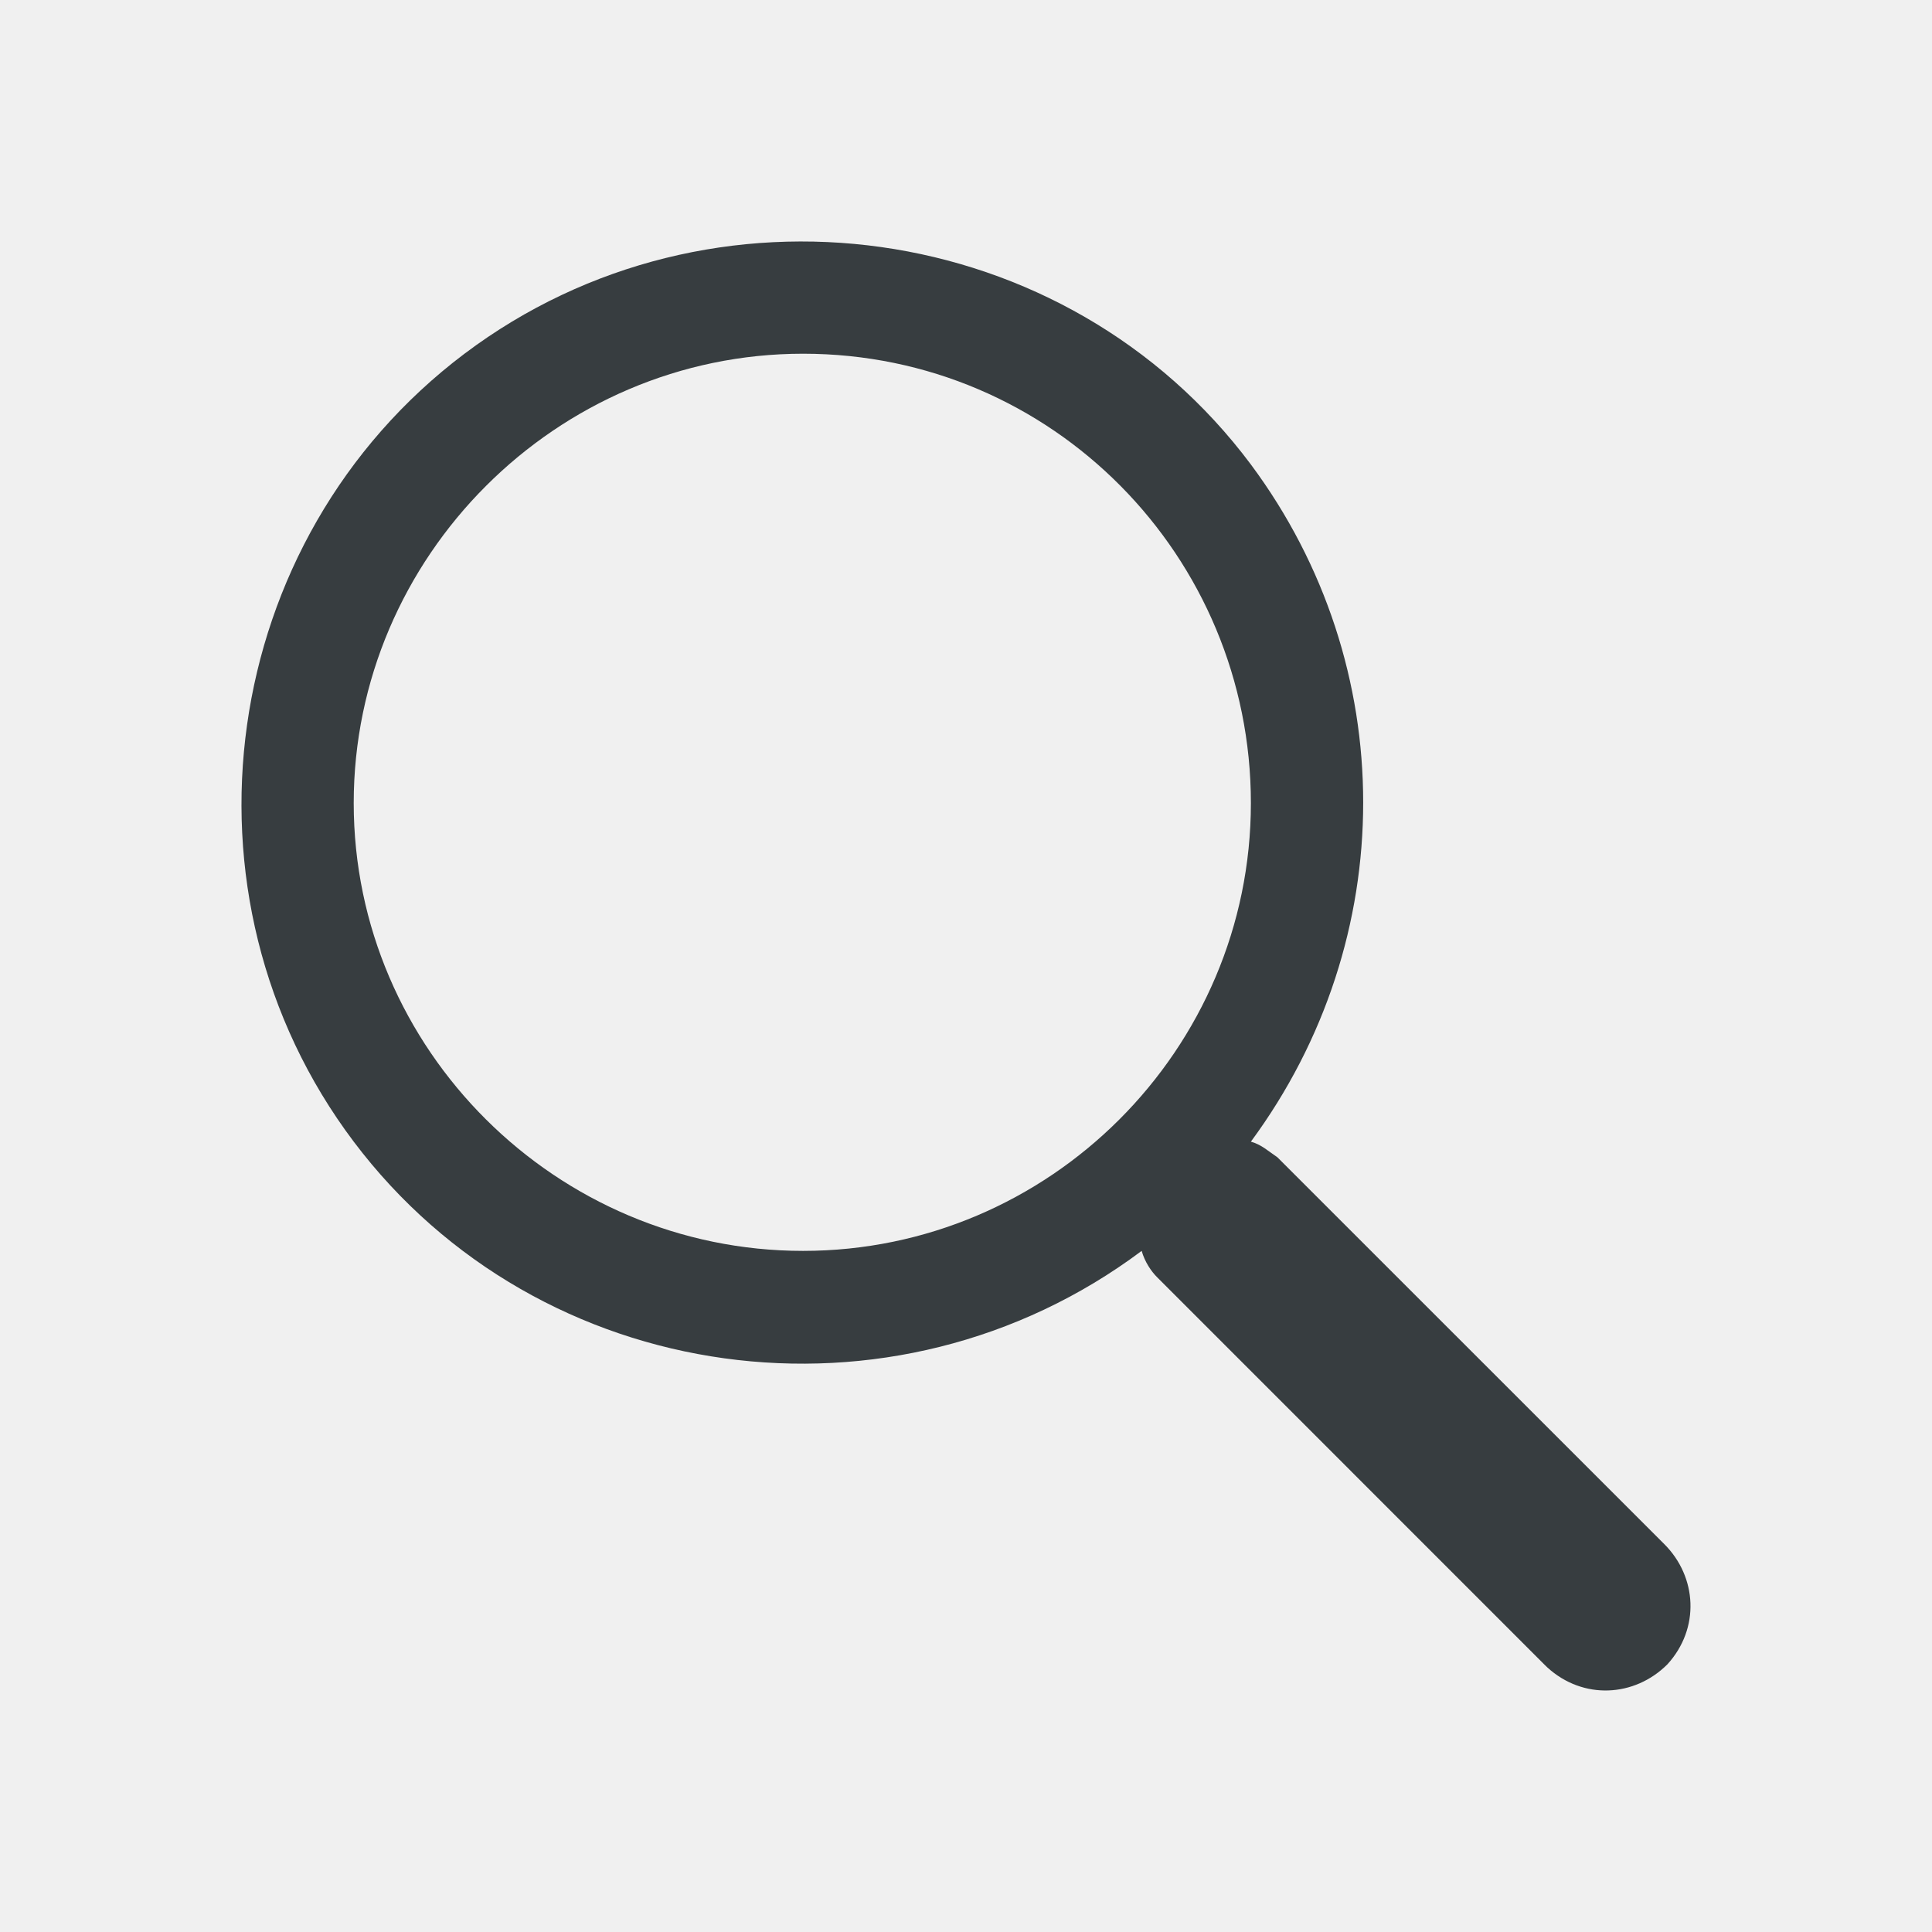
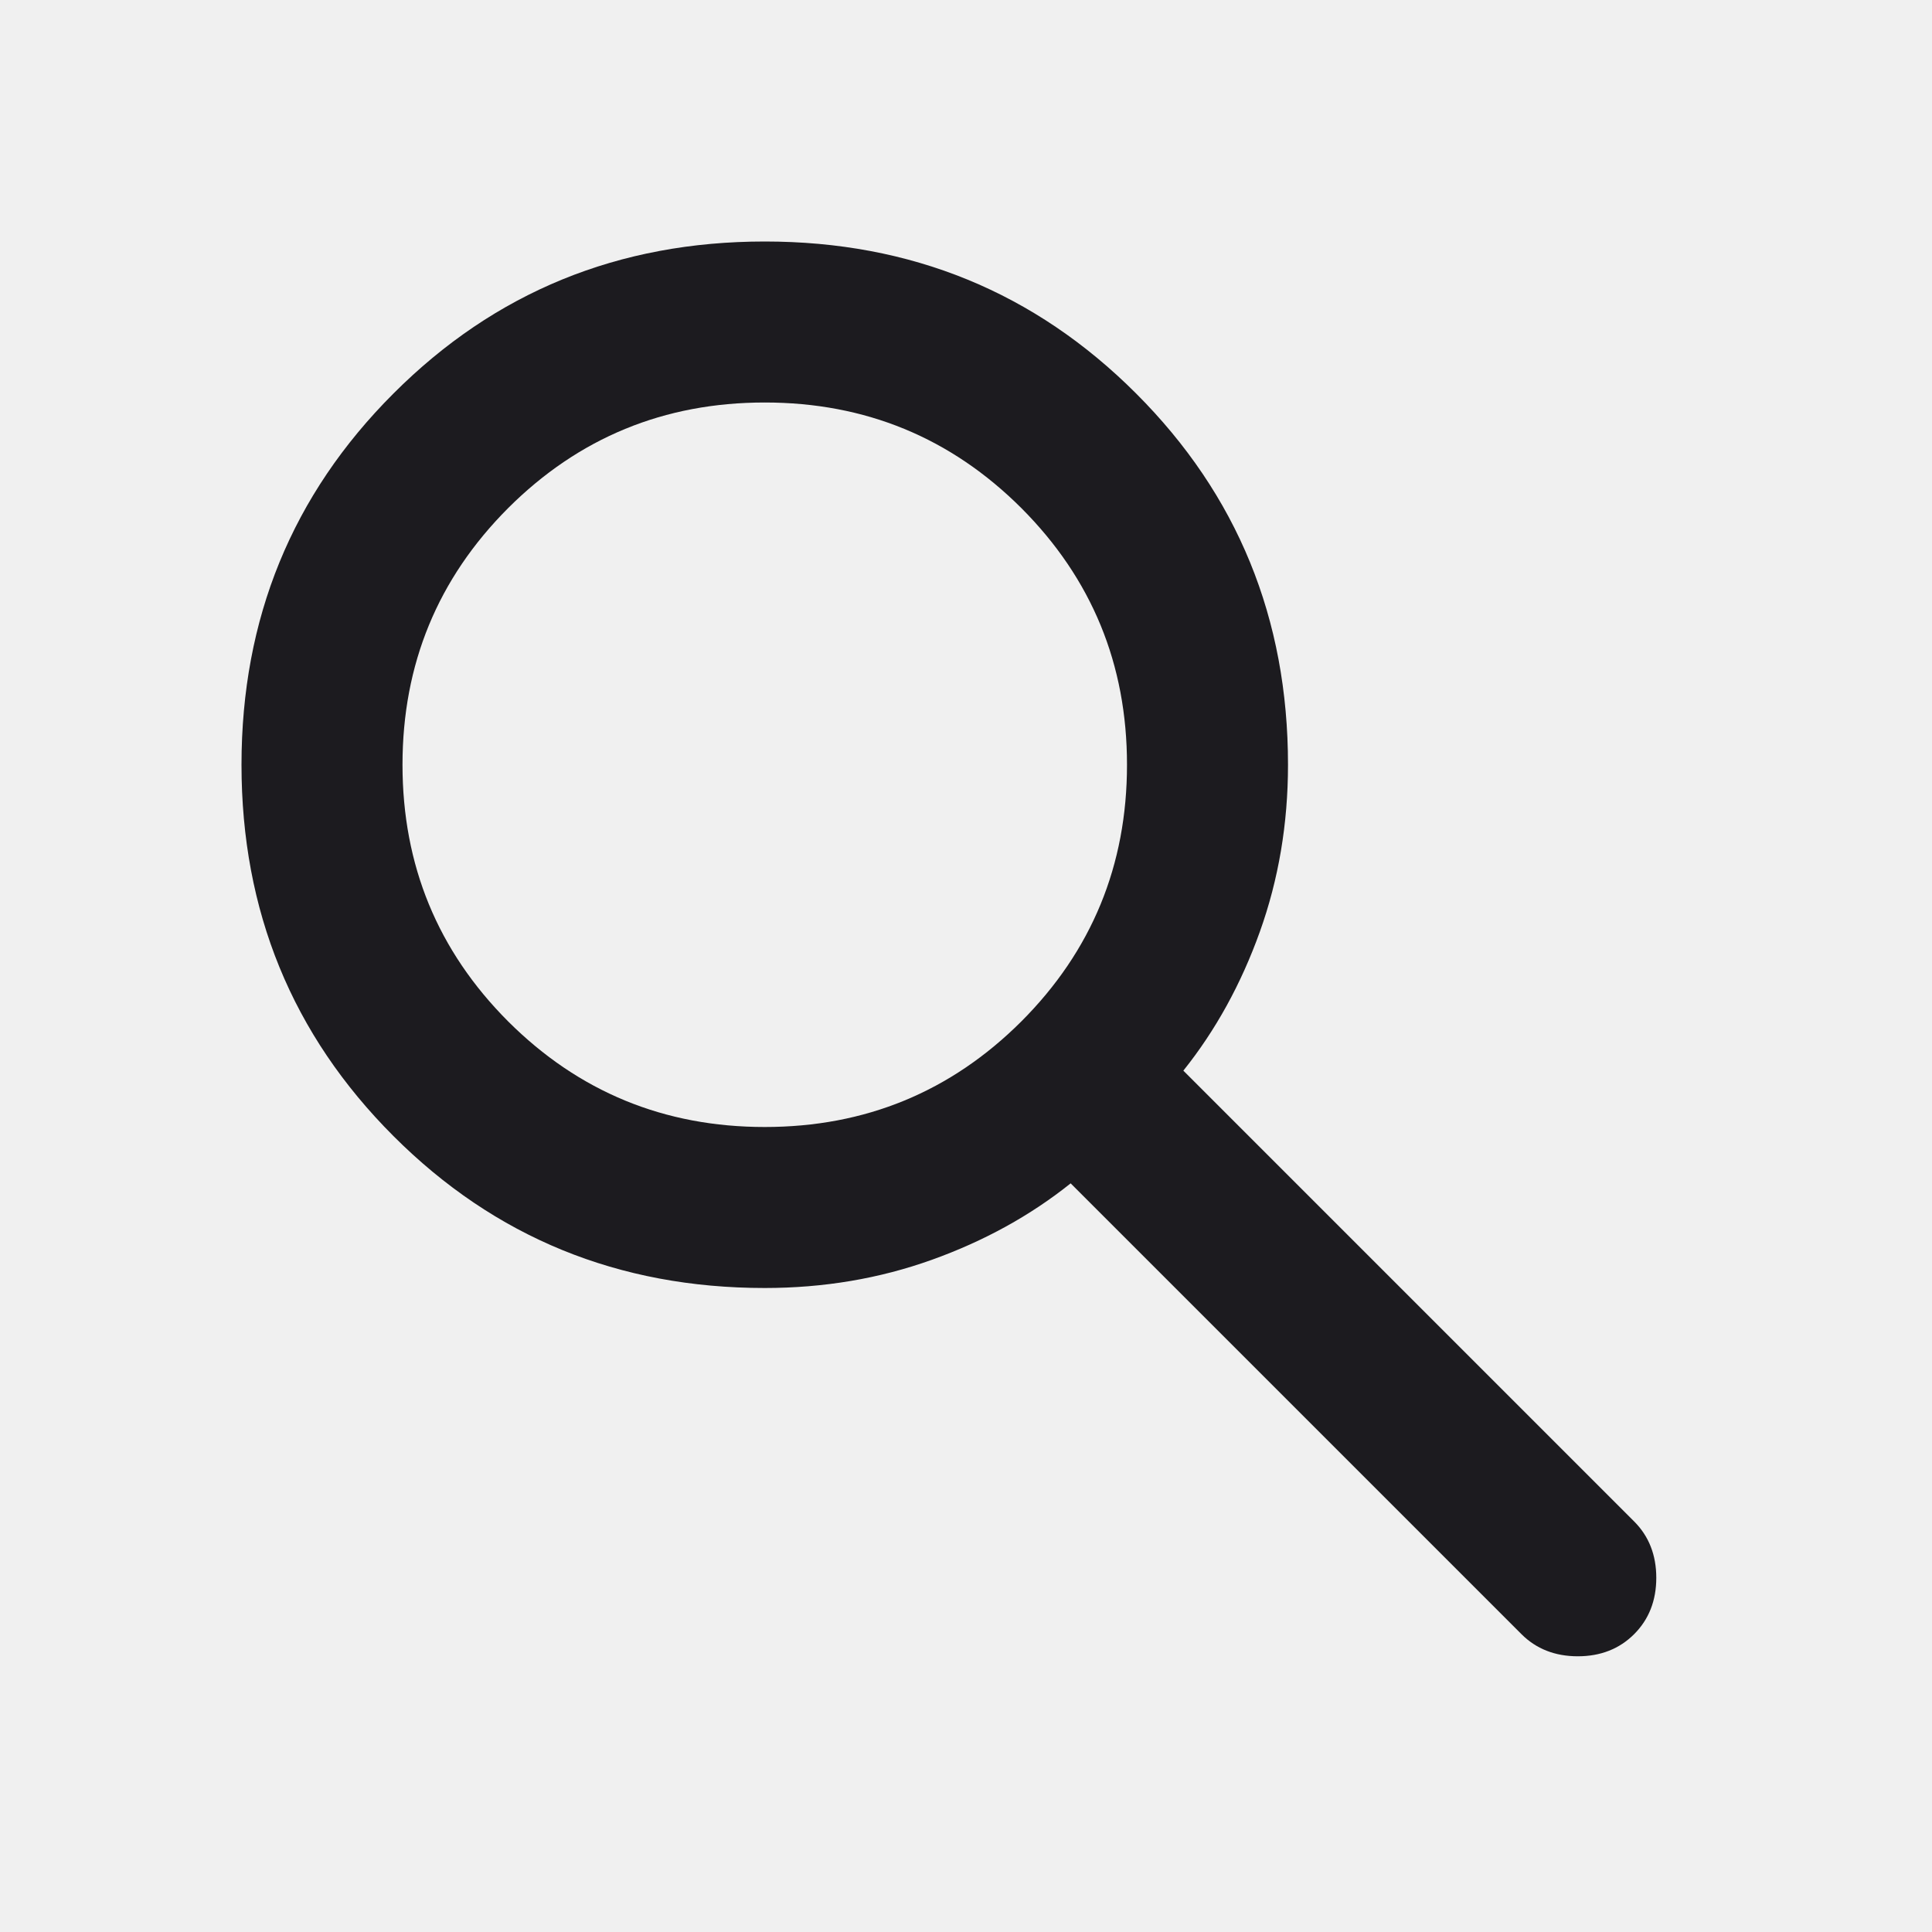
<svg xmlns="http://www.w3.org/2000/svg" width="24" height="24" viewBox="0 0 24 24" fill="none">
-   <path d="M14.182 15.539C11.1 17.845 6.701 17.244 4.394 14.182C2.088 11.12 2.708 6.701 5.77 4.394C8.833 2.088 13.252 2.708 15.539 5.77C17.399 8.271 17.399 11.662 15.539 14.182C15.674 14.221 15.752 14.298 15.868 14.376L20.675 19.182C21.082 19.589 21.12 20.229 20.713 20.675C20.306 21.082 19.667 21.12 19.221 20.713L19.182 20.675L14.376 15.868C14.298 15.791 14.221 15.674 14.182 15.539V15.539ZM9.976 15.539C13.038 15.539 15.539 13.038 15.539 9.976C15.539 6.914 13.077 4.394 9.976 4.394C6.914 4.394 4.394 6.914 4.394 9.976C4.394 13.038 6.914 15.539 9.976 15.539V15.539Z" fill="#373D40" />
+   <g clip-path="url(#clip0_493_22230)">
+     <mask id="mask0_493_22230" style="mask-type:alpha" maskUnits="userSpaceOnUse" x="0" y="0" width="24" height="24">
+       <rect width="24" height="24" fill="#D9D9D9" />
+     </mask>
+     <g mask="url(#mask0_493_22230)">
+       <path d="M9.5 16C7.683 16 6.146 15.371 4.888 14.113C3.629 12.854 3 11.317 3 9.5C3 7.683 3.629 6.146 4.888 4.888C6.146 3.629 7.683 3 9.5 3C11.317 3 12.854 3.629 14.113 4.888C15.371 6.146 16 7.683 16 9.5C16 10.233 15.883 10.925 15.65 11.575C15.417 12.225 15.1 12.8 14.7 13.3L20.3 18.9C20.483 19.083 20.575 19.317 20.575 19.6C20.575 19.883 20.483 20.117 20.3 20.3C20.117 20.483 19.883 20.575 19.6 20.575C19.317 20.575 19.083 20.483 18.9 20.3L13.3 14.7C12.8 15.1 12.225 15.417 11.575 15.65C10.925 15.883 10.233 16 9.5 16ZM9.5 14C10.75 14 11.812 13.562 12.688 12.688C13.562 11.812 14 10.75 14 9.5C14 8.25 13.562 7.188 12.688 6.312C11.812 5.438 10.75 5 9.5 5C8.25 5 7.188 5.438 6.312 6.312C5.438 7.188 5 8.25 5 9.5C5 10.75 5.438 11.812 6.312 12.688C7.188 13.562 8.25 14 9.5 14Z" fill="#1C1B1F" />
+     </g>
+   </g>
+   <defs>
+     <clipPath id="clip0_493_22230">
+       <rect width="24" height="24" fill="white" />
+     </clipPath>
+   </defs>
</svg>
